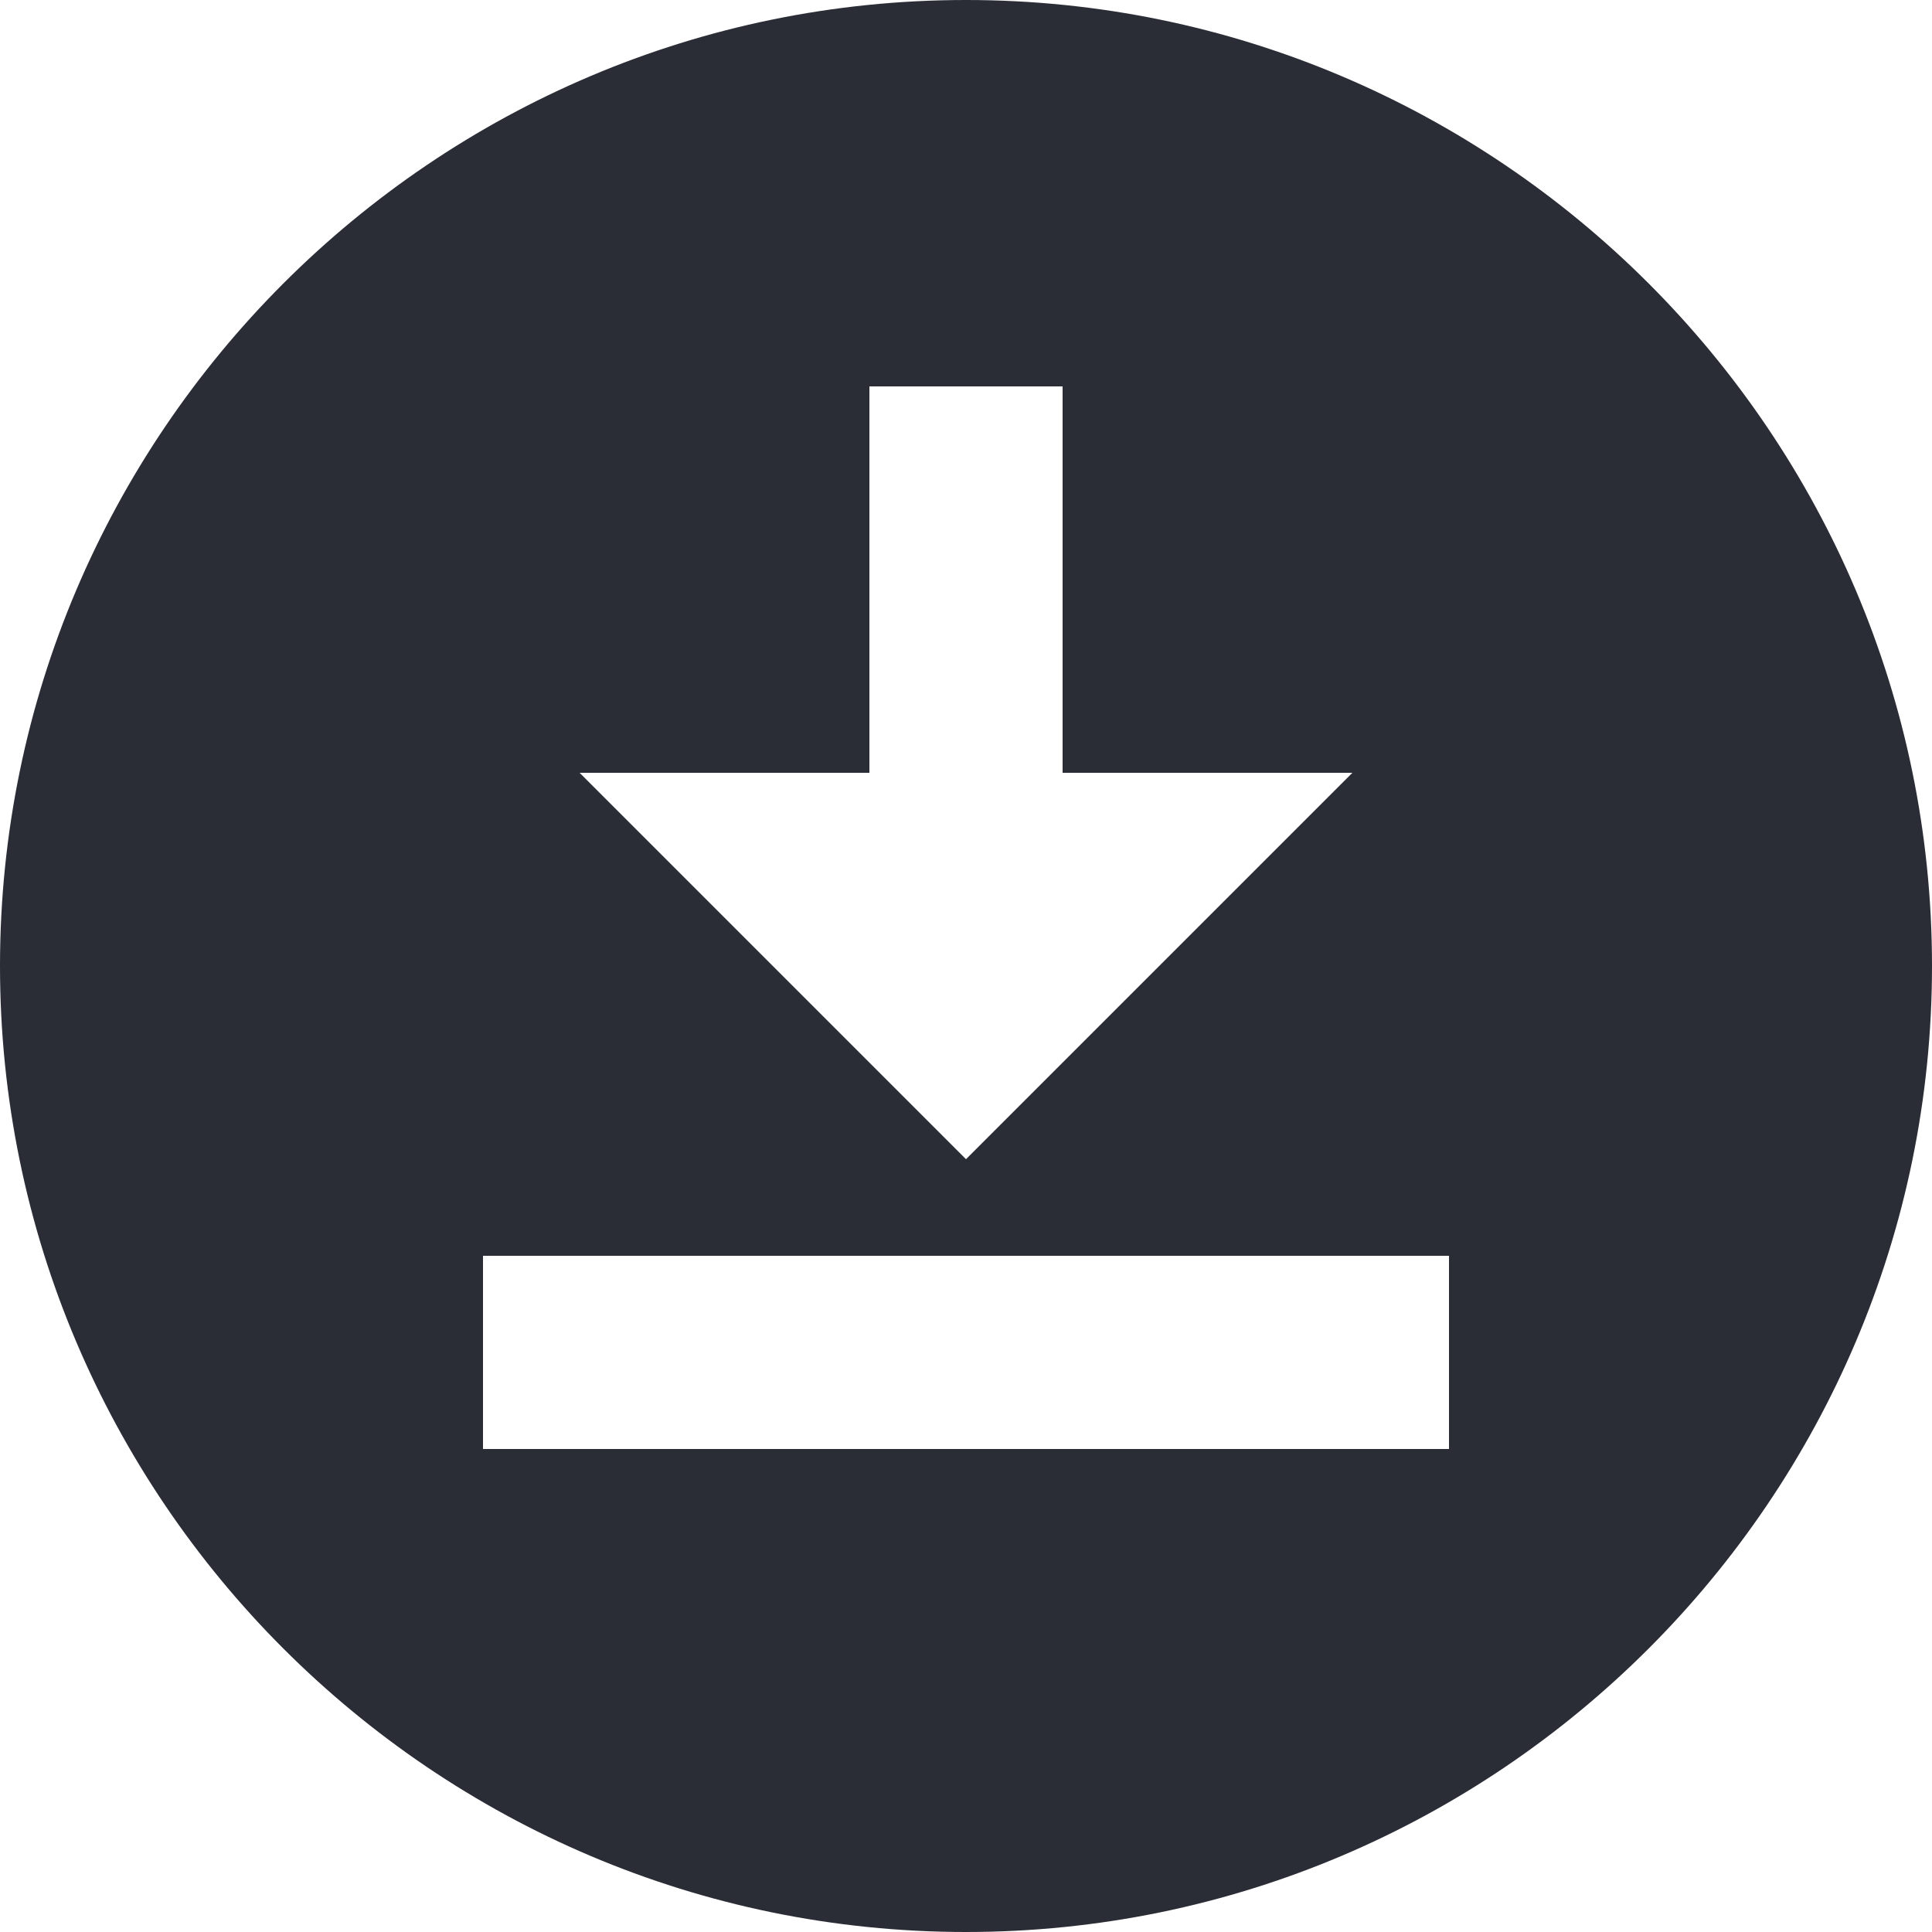
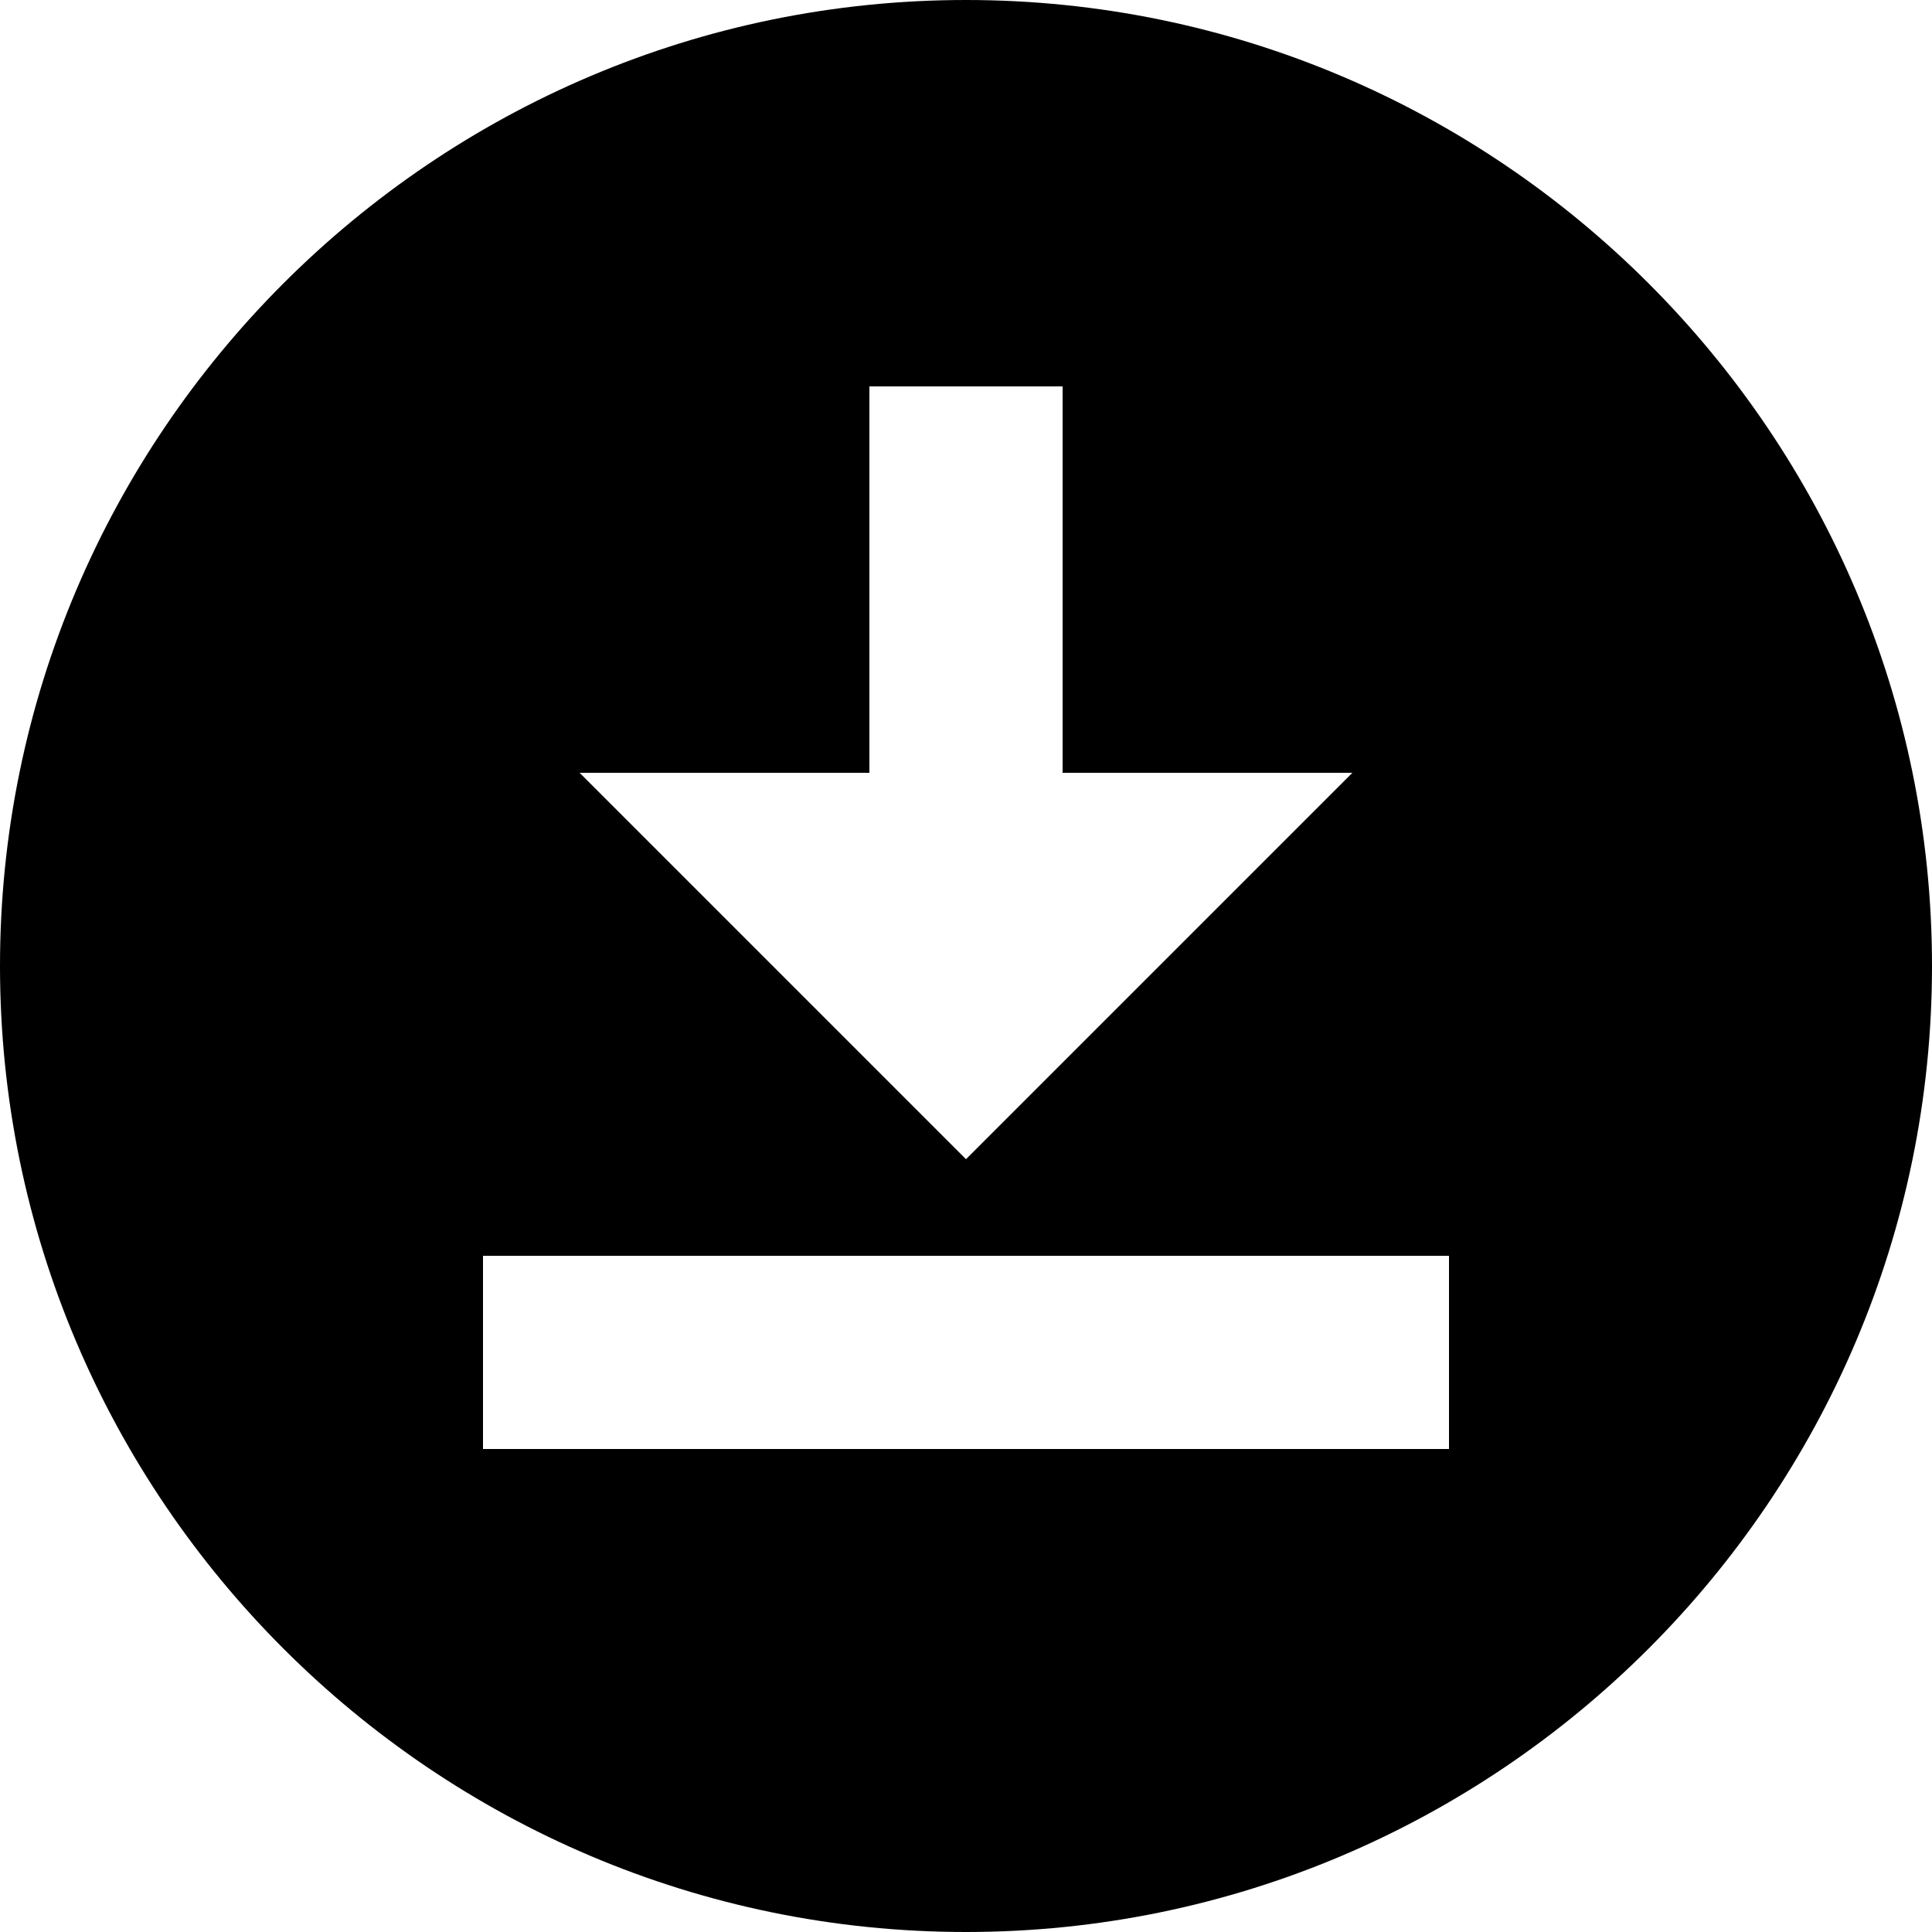
- <svg xmlns="http://www.w3.org/2000/svg" width="16" height="16" viewBox="0 0 16 16" fill="none">
-   <path d="M8 0C3.592 0 0 3.592 0 8C0 12.408 3.592 16 8 16C12.408 16 16 12.408 16 8C16 3.592 12.408 0 8 0ZM7.2 6.4V3.2H8.8V6.4H11.2L8 9.6L4.8 6.4H7.2ZM12 12H4V10.4H12V12Z" fill="#2A2D36" />
+ <svg xmlns="http://www.w3.org/2000/svg" width="16" height="16" viewBox="0 0 16 16">
+   <path d="M8 0C3.592 0 0 3.592 0 8C0 12.408 3.592 16 8 16C12.408 16 16 12.408 16 8C16 3.592 12.408 0 8 0ZM7.2 6.4V3.2H8.8V6.4H11.2L8 9.6L4.8 6.4H7.2ZM12 12H4V10.4H12V12Z" />
</svg>
